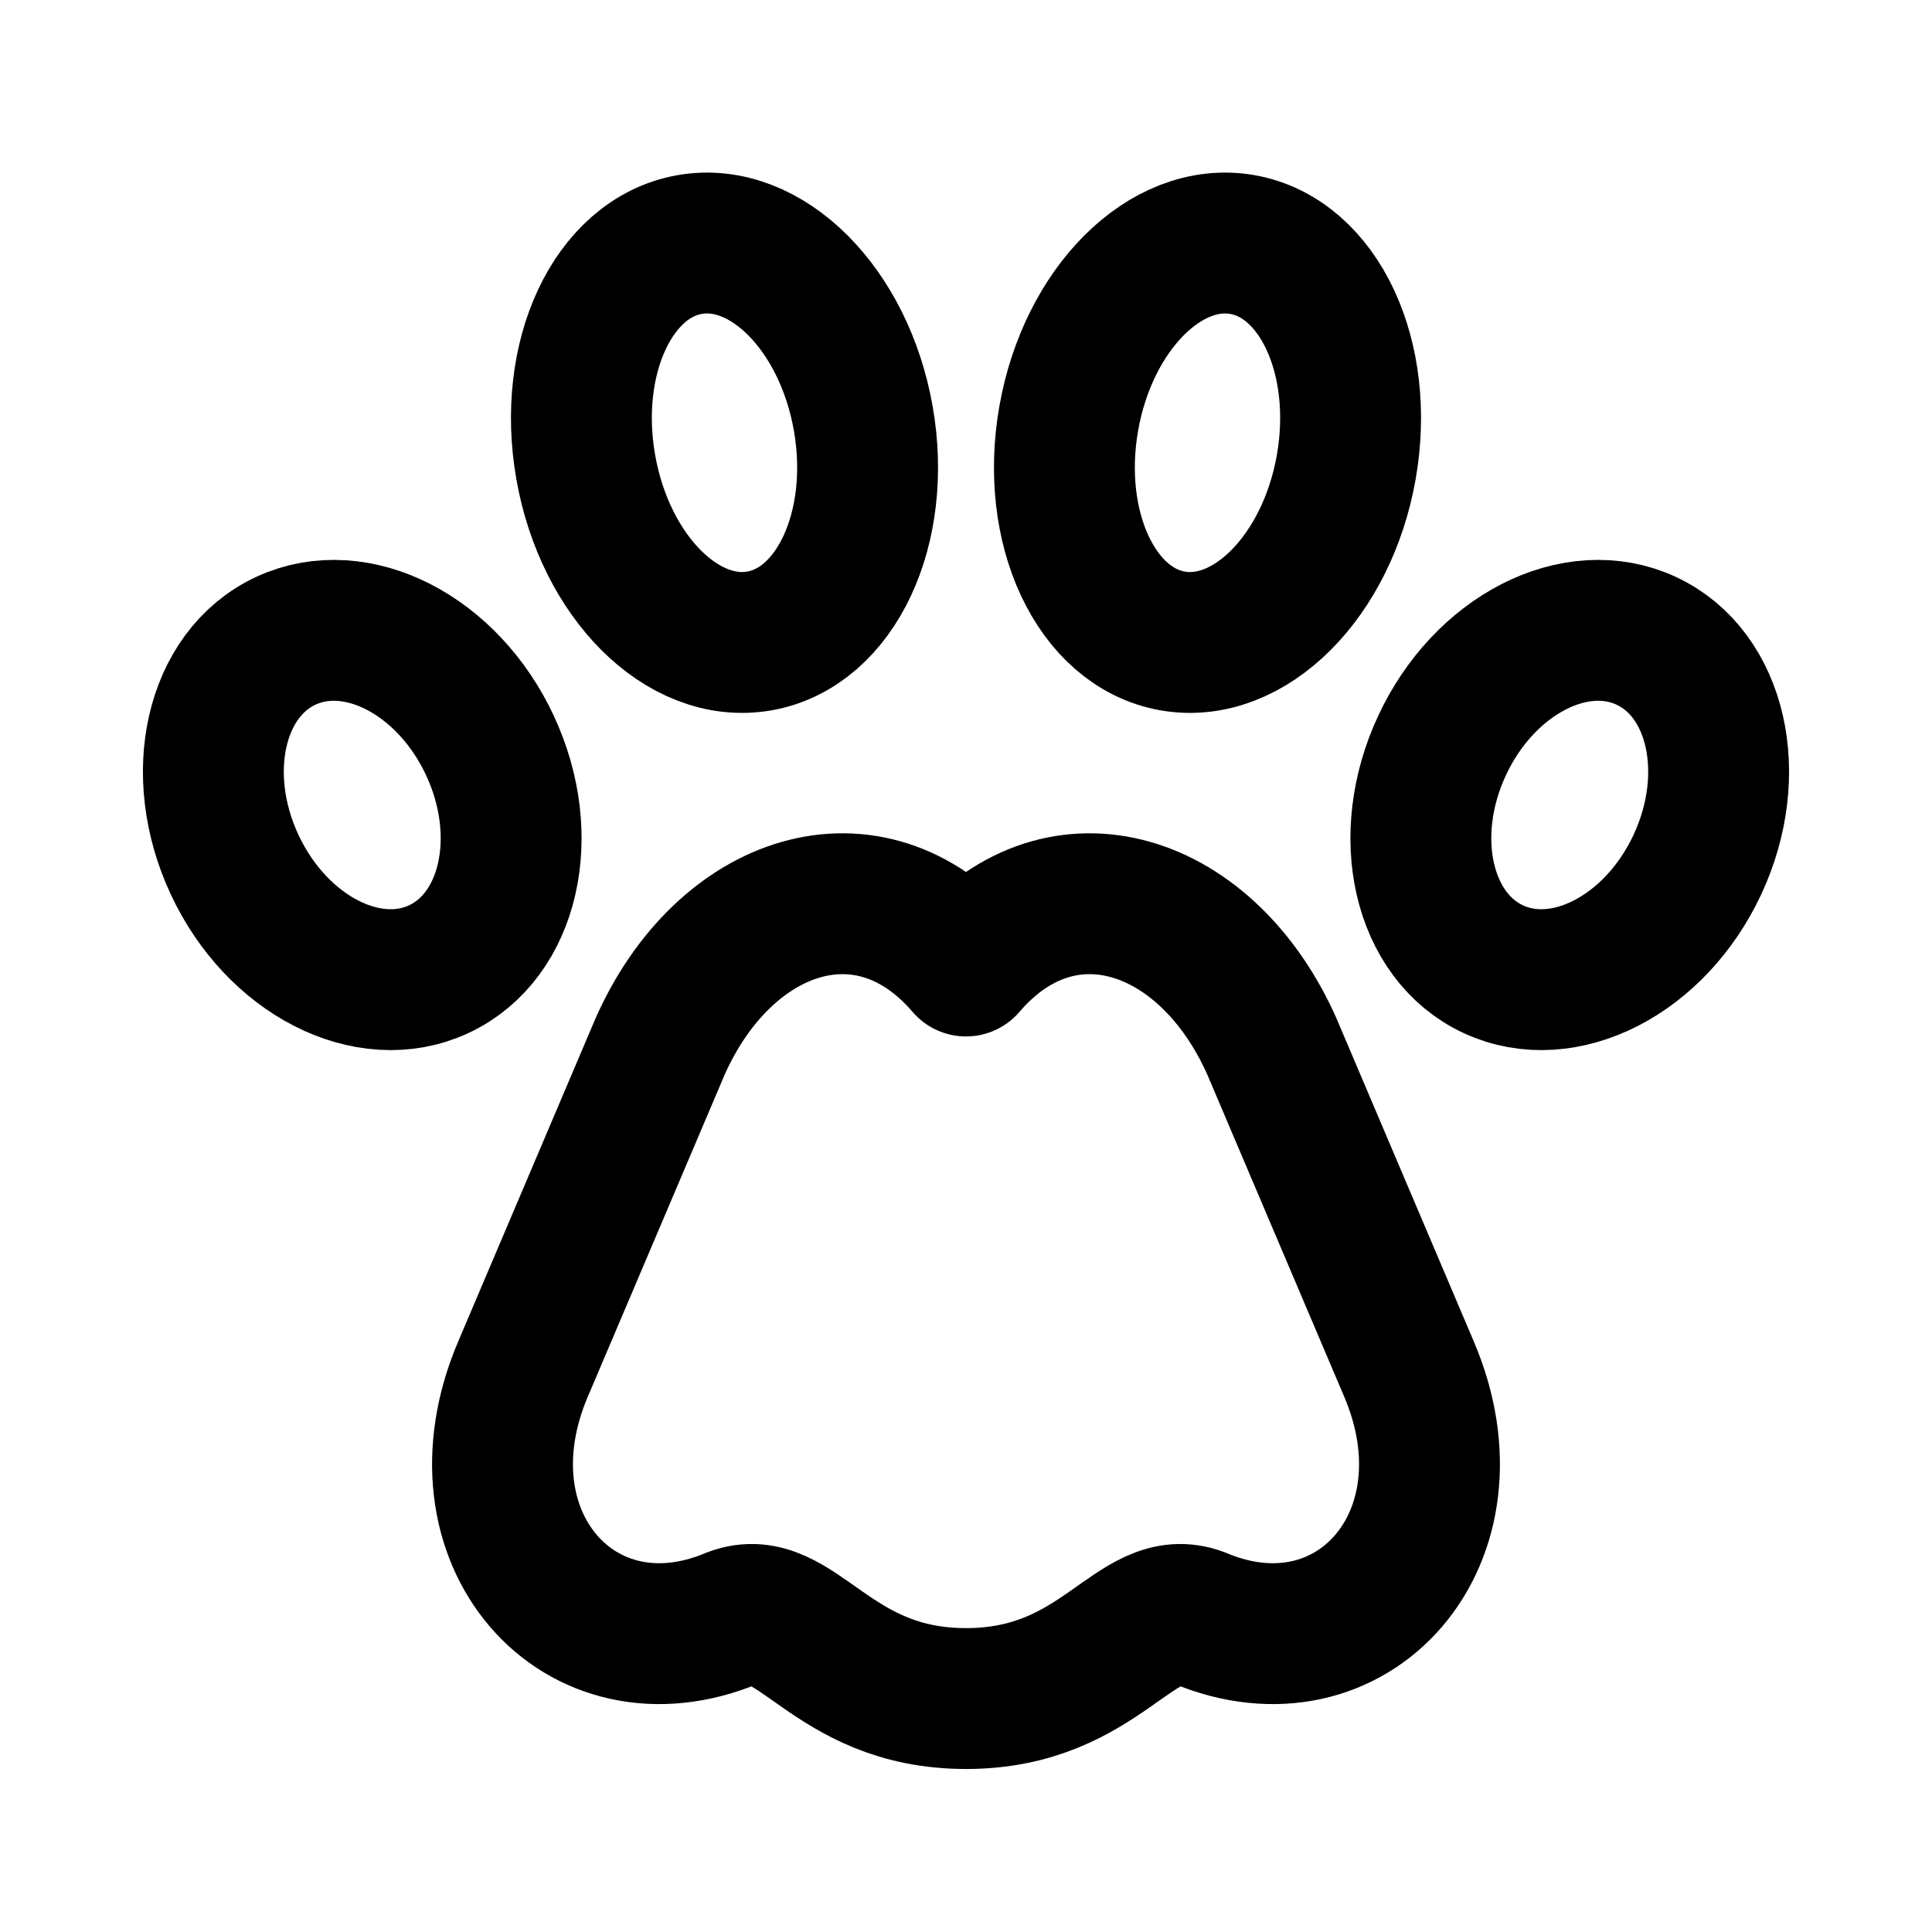
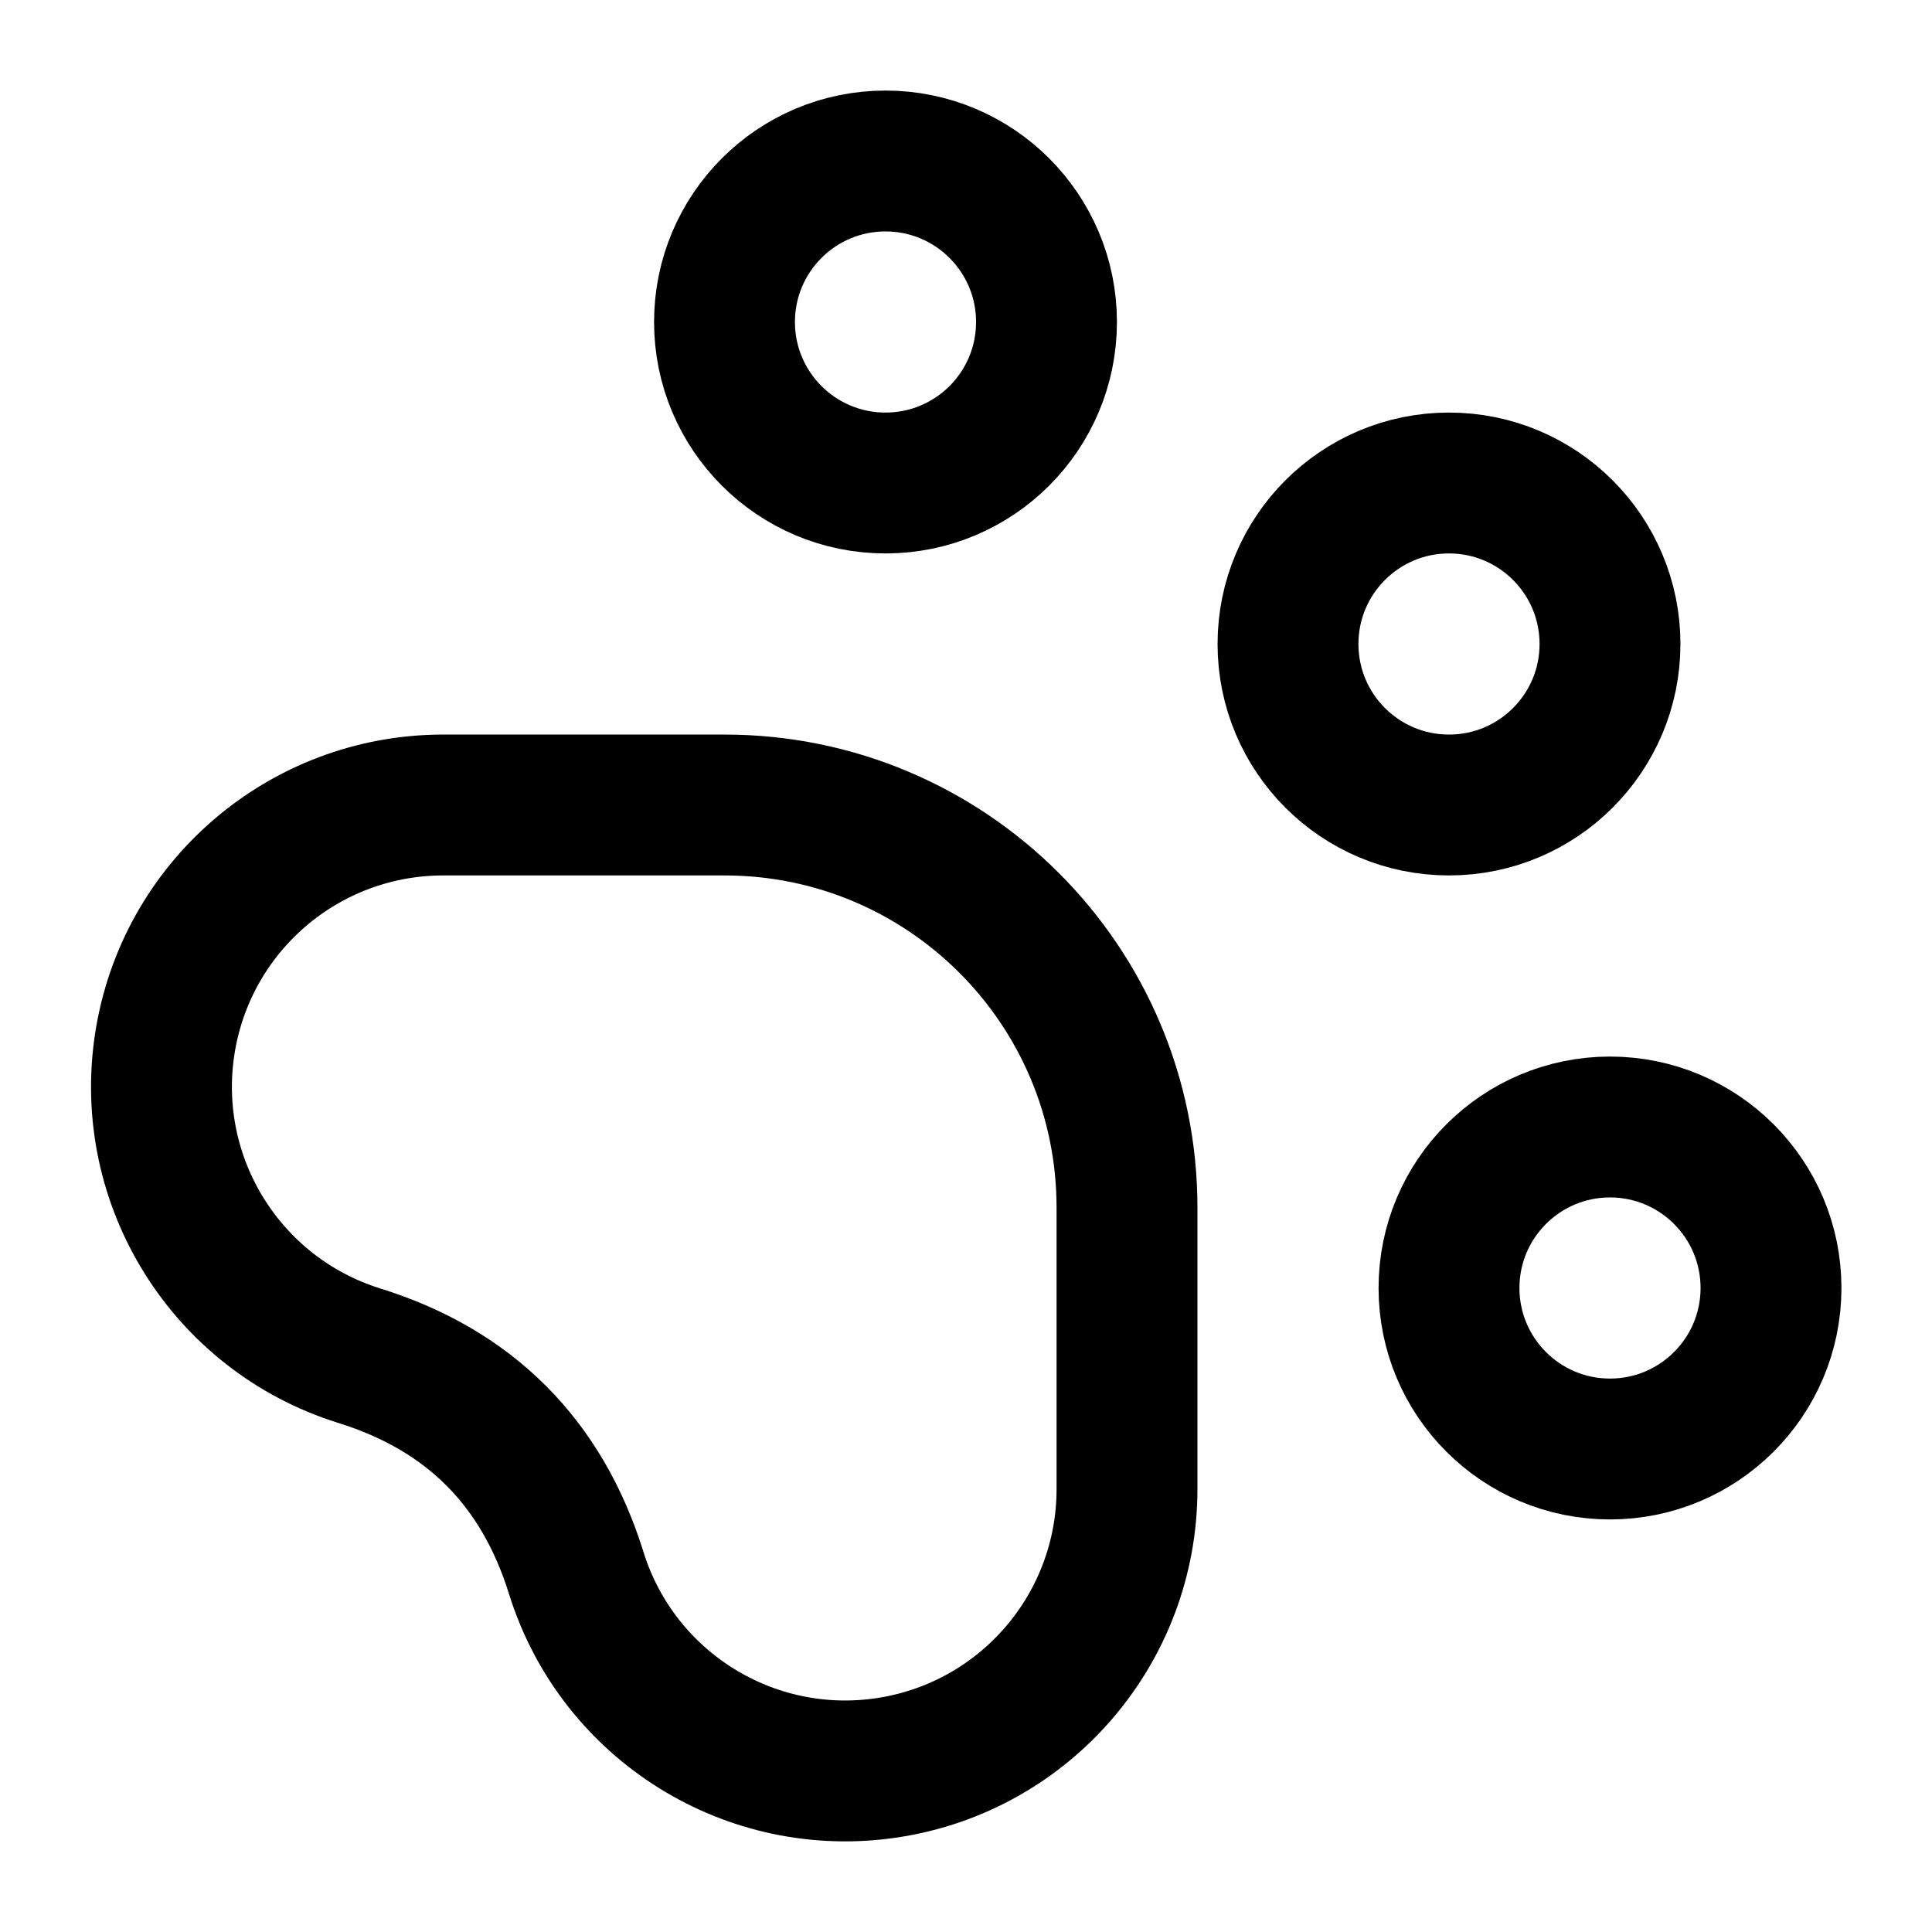
- <svg xmlns="http://www.w3.org/2000/svg" width="24" height="24" viewBox="0 0 24 24" fill="none" stroke="#000000" stroke-width="1.75" stroke-linecap="round" stroke-linejoin="round">
-   <ellipse cx="4.5" cy="10" rx="1.75" ry="2.25" transform="rotate(-25 4.5 10)" />
-   <ellipse cx="9" cy="5.5" rx="1.75" ry="2.5" transform="rotate(-10 9 5.5)" />
-   <ellipse cx="15" cy="5.5" rx="1.75" ry="2.5" transform="rotate(10 15 5.5)" />
-   <ellipse cx="19.5" cy="10" rx="1.75" ry="2.25" transform="rotate(25 19.5 10)" />
-   <path d="M12 12c-1.2-1.4-3-.8-3.8 1L6.5 17c-.9 2.1.7 3.9 2.6 3.1.8-.3 1.2 1 2.9 1s2.1-1.3 2.9-1c1.9.8 3.5-1 2.6-3.1l-1.7-4c-.8-1.8-2.6-2.4-3.8-1Z" />
+ <svg xmlns="http://www.w3.org/2000/svg" width="24" height="24" viewBox="0 0 24 24" stroke="#000000" stroke-width="1.75" stroke-linecap="round" stroke-linejoin="round" fill="none">
+   <circle cx="11" cy="4" r="2" />
+   <circle cx="18" cy="8" r="2" />
+   <circle cx="20" cy="16" r="2" />
+   <path d="M9 10a5 5 0 0 1 5 5v3.5a3.5 3.5 0 0 1-6.84 1.045Q6.52 17.48 4.46 16.84A3.5 3.5 0 0 1 5.5 10Z" />
</svg>
